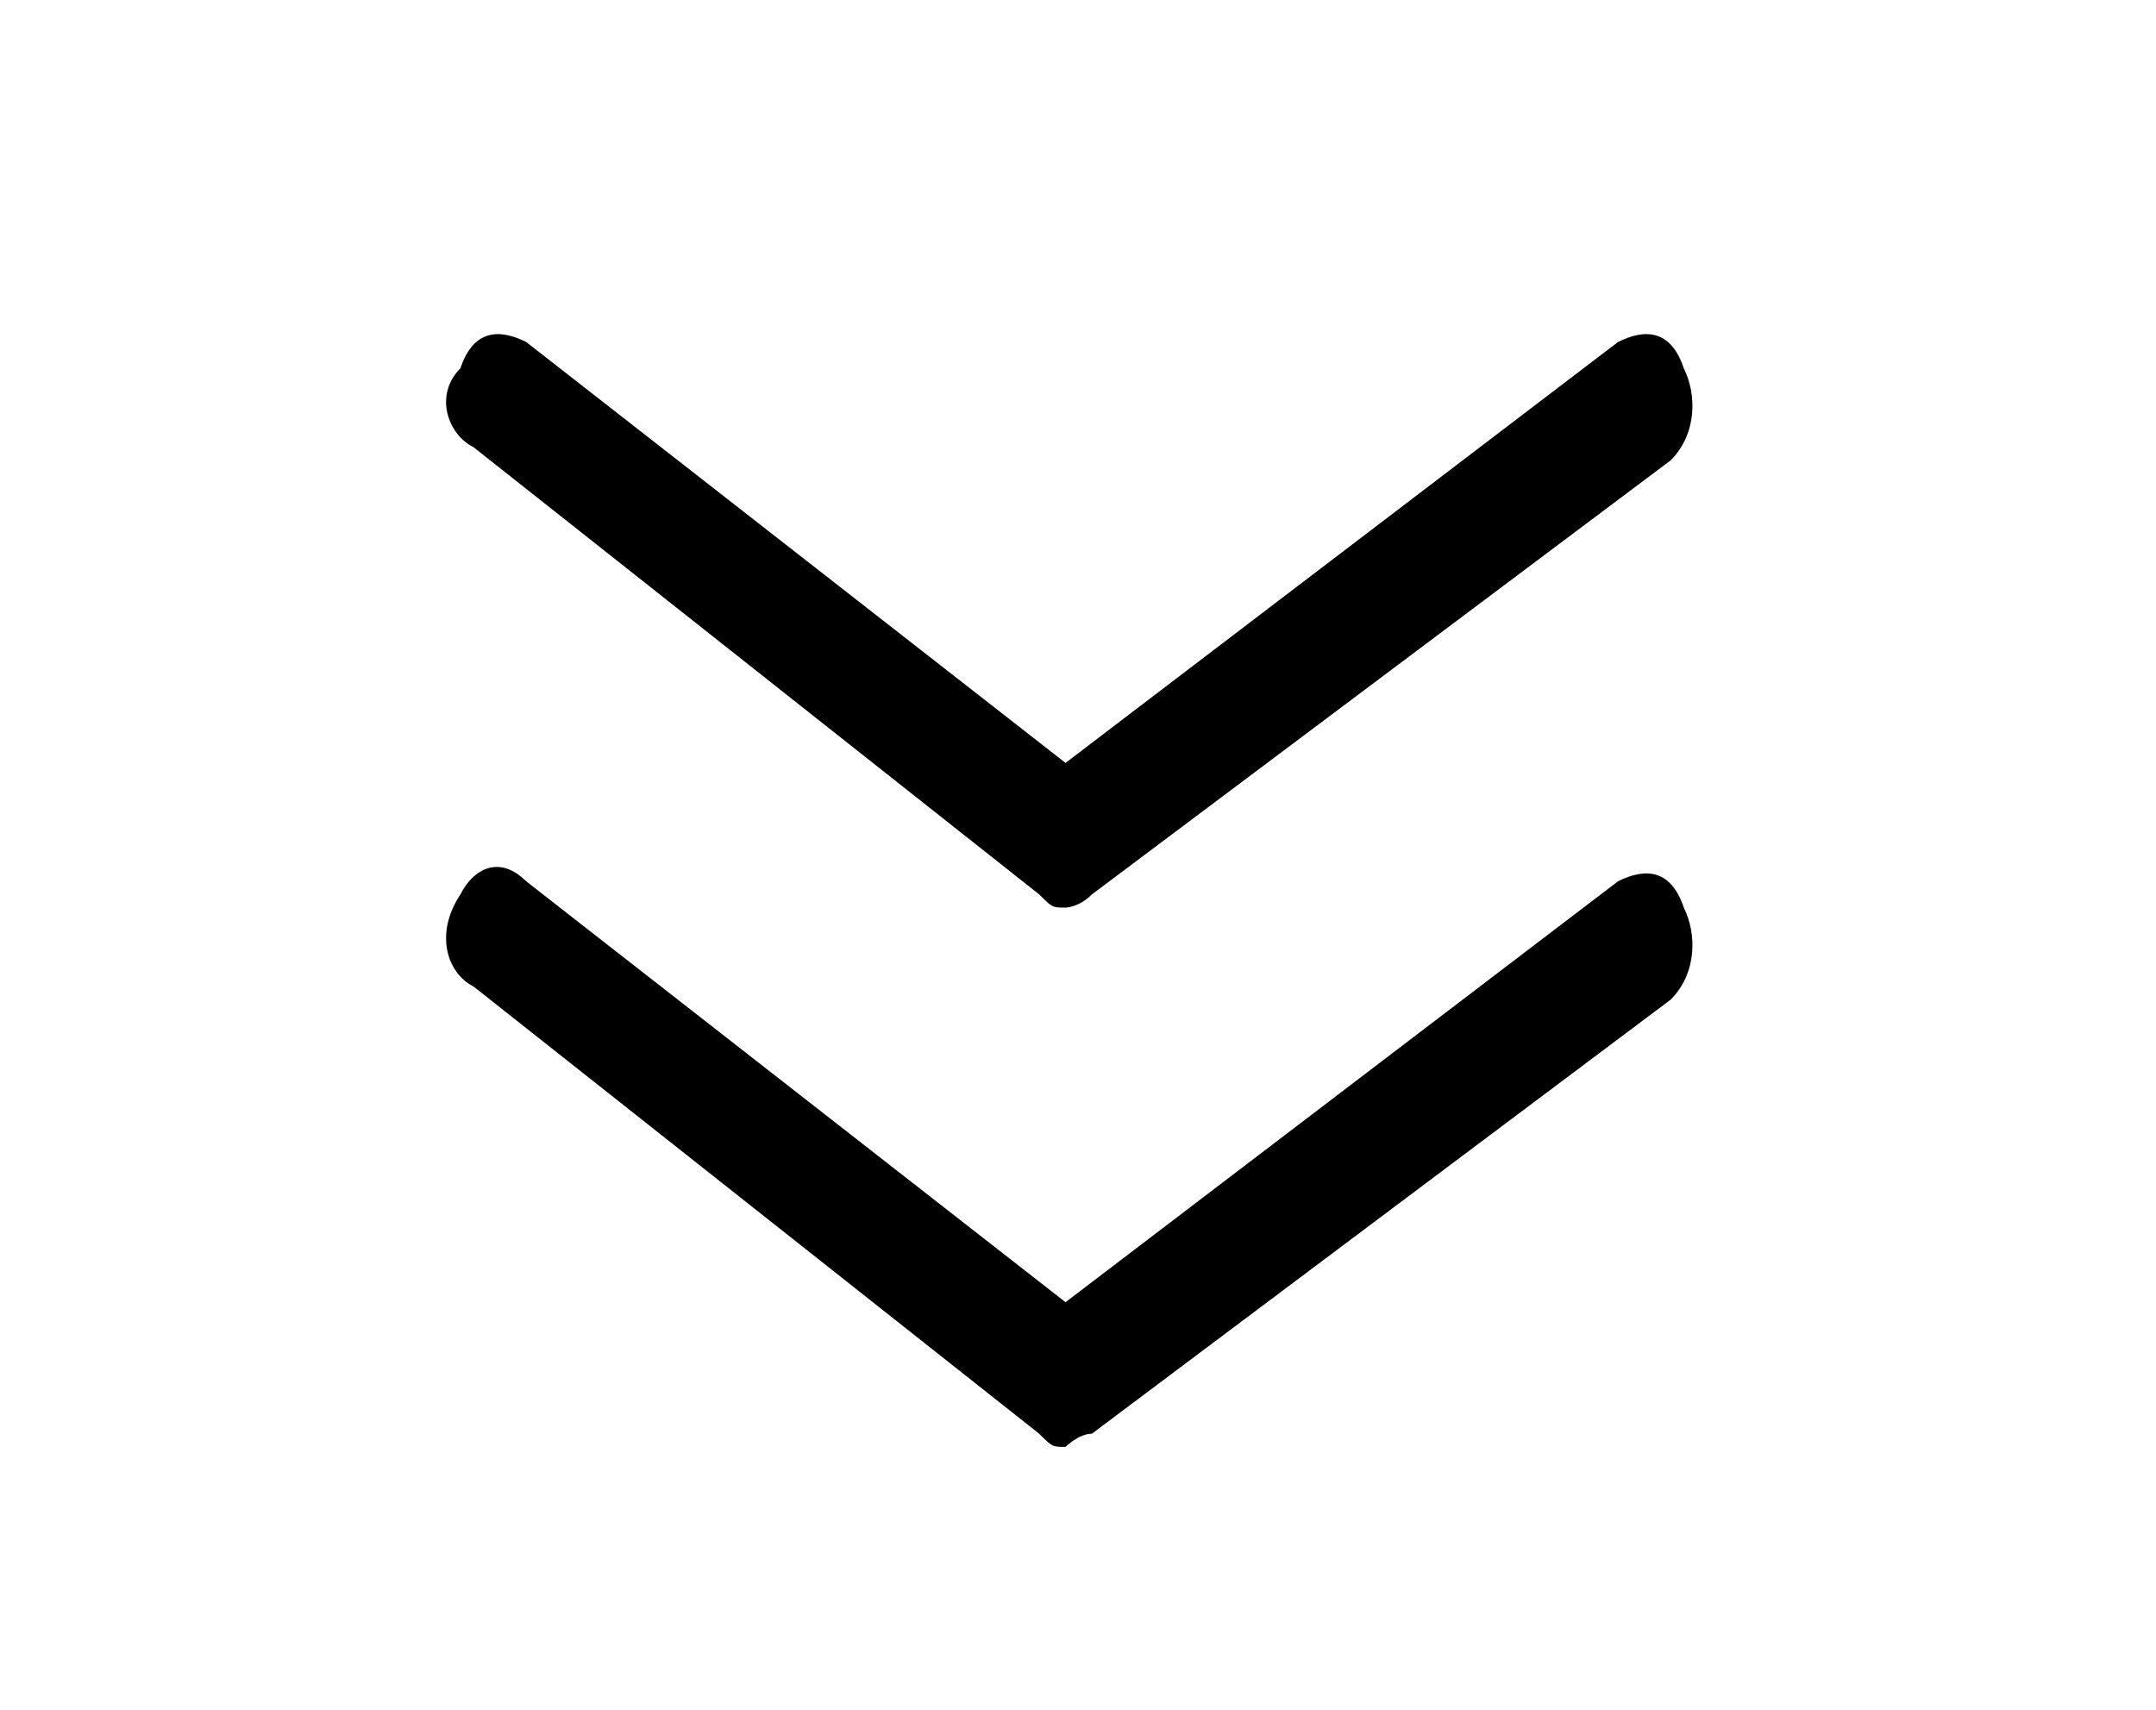
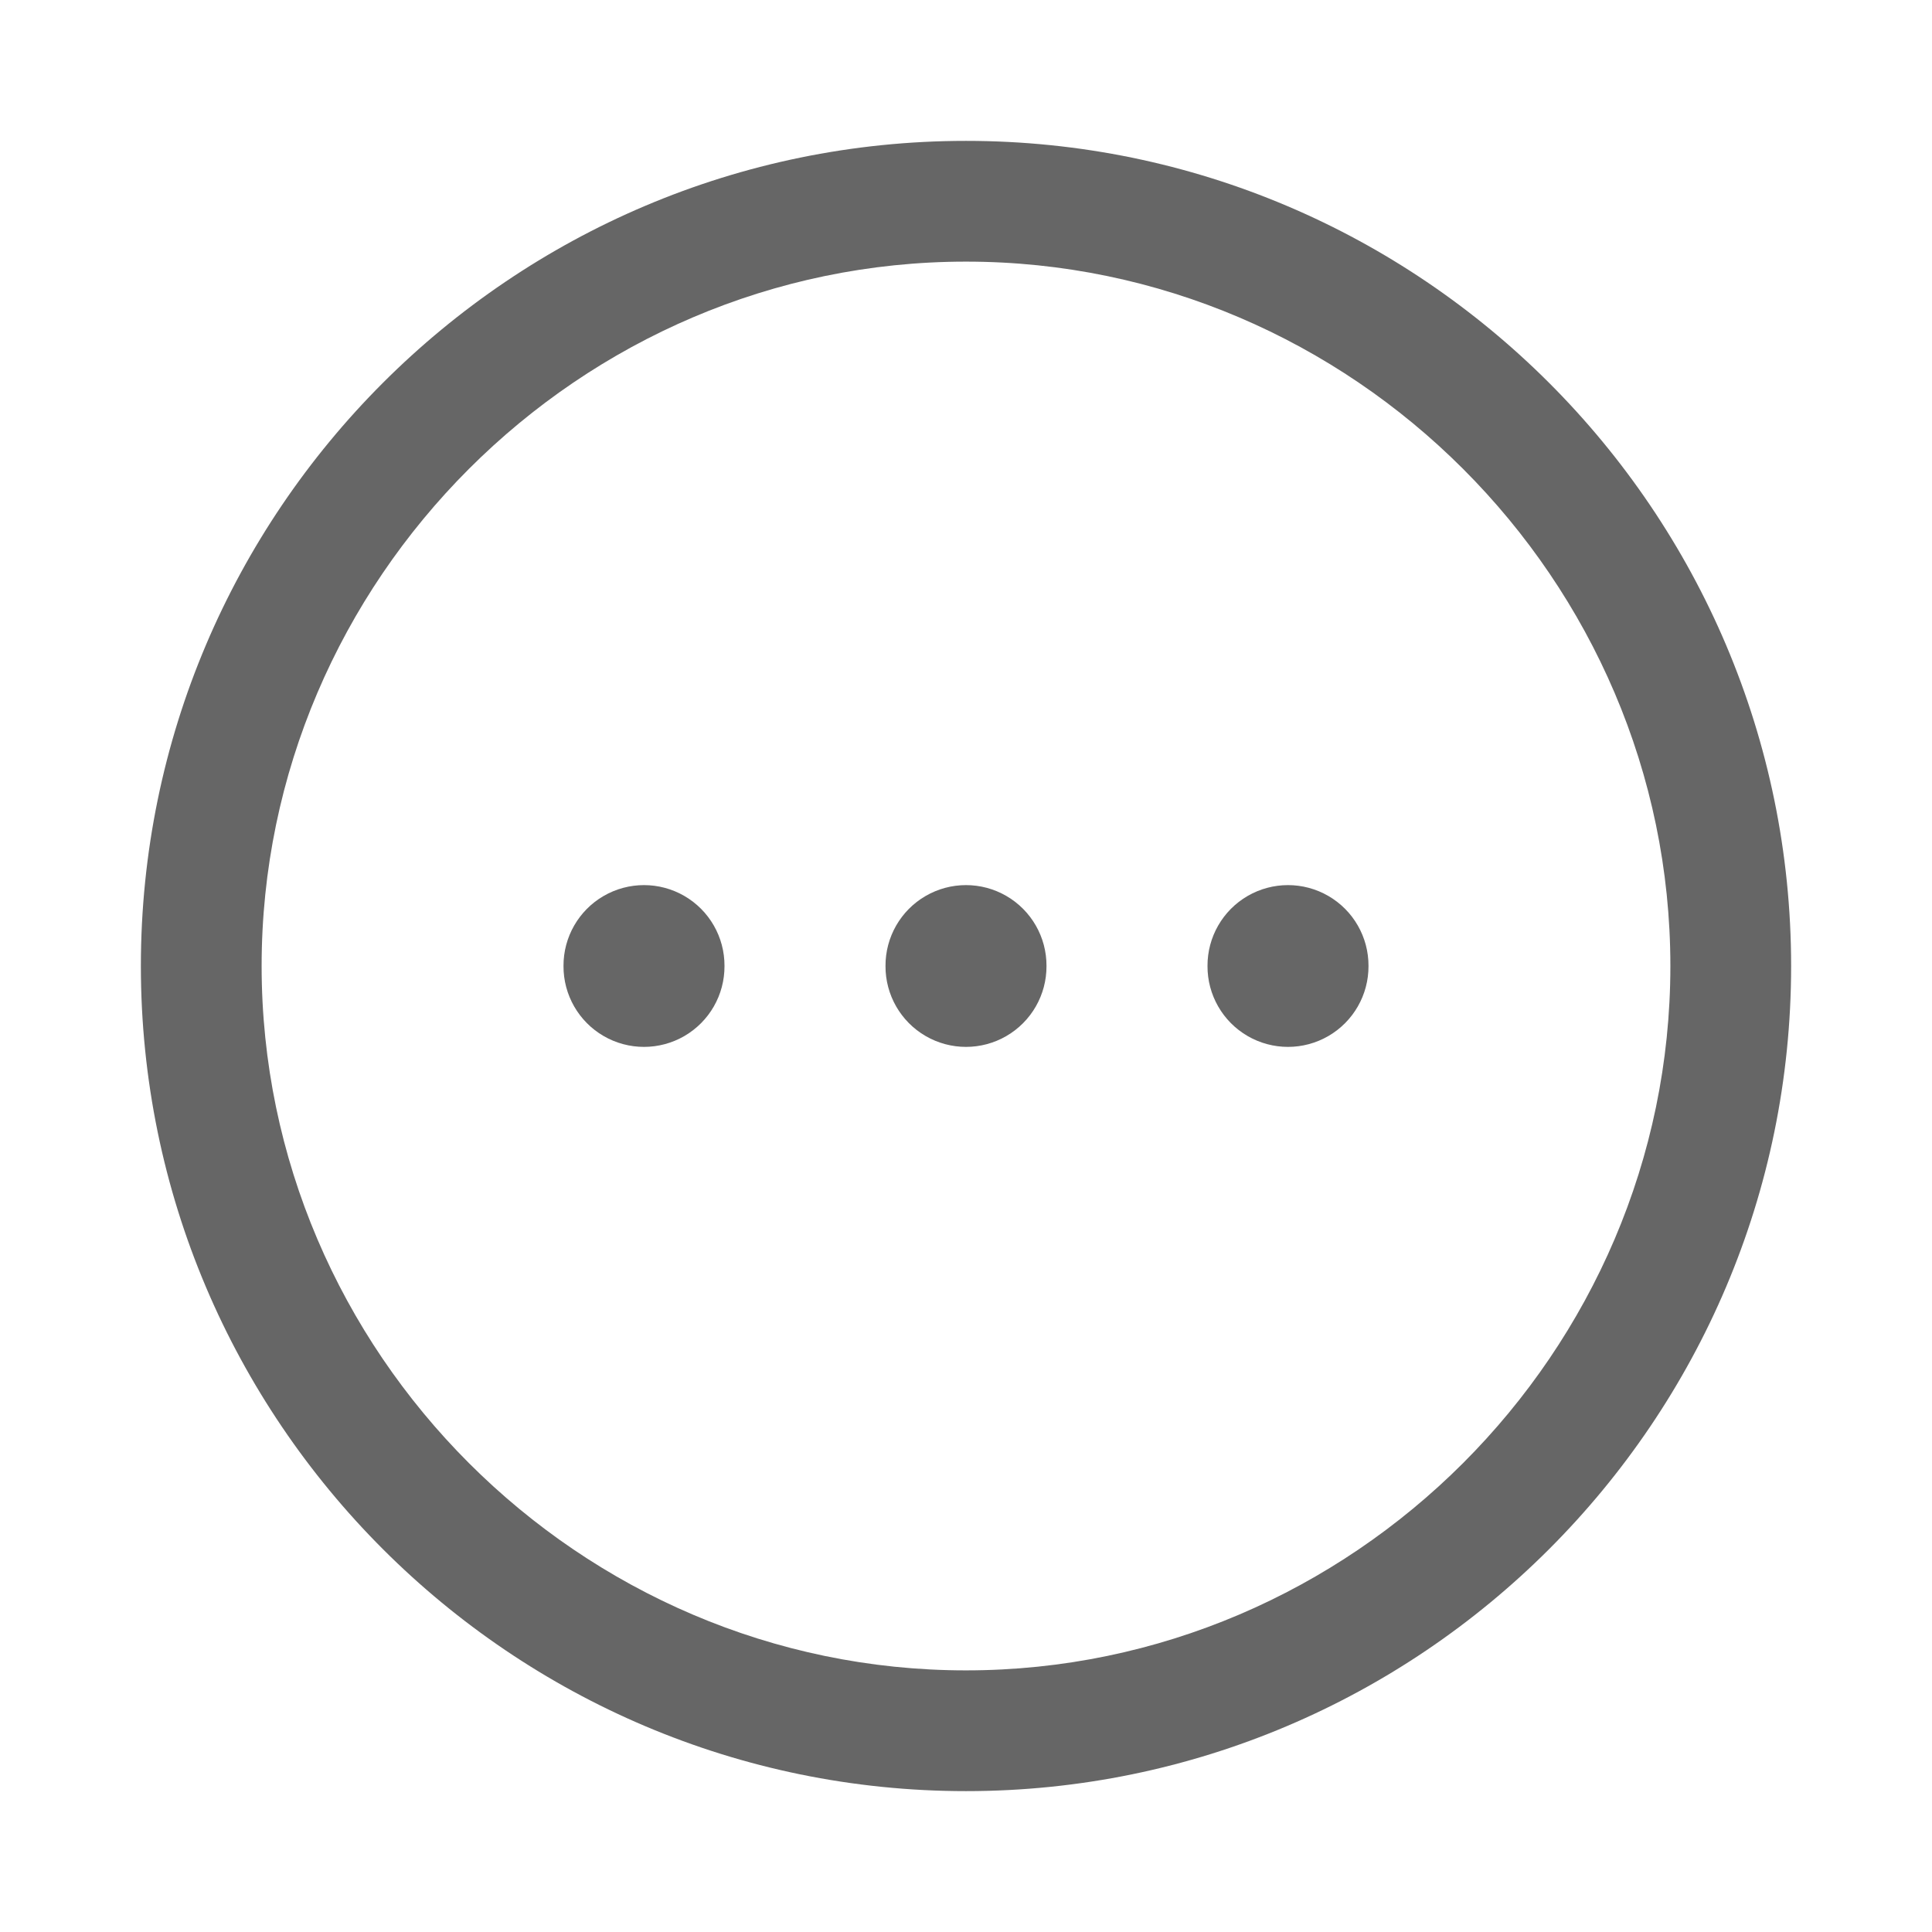
- <svg xmlns="http://www.w3.org/2000/svg" t="1734837280255" class="icon" viewBox="0 0 1291 1024" version="1.1" p-id="5415" width="252.148" height="200">
-   <path d="M638.03 543.508c-7.876 0-7.876 0-15.753-7.877L283.569 267.815c-15.754-7.877-23.63-31.507-7.877-47.261 7.877-23.63 23.631-23.63 39.385-15.754L638.03 456.862 968.86 204.8c15.754-7.877 31.508-7.877 39.385 15.754 7.877 15.754 7.877 39.384-7.877 55.138L653.785 535.631c-7.877 7.877-15.754 7.877-15.754 7.877z" fill="" p-id="5416" />
-   <path d="M638.03 866.462c-7.876 0-7.876 0-15.753-7.877L283.569 590.769c-15.754-7.877-23.63-31.507-7.877-55.138 7.877-15.754 23.631-23.631 39.385-7.877L638.03 779.815l330.83-252.061c15.754-7.877 31.508-7.877 39.385 15.754 7.877 15.754 7.877 39.384-7.877 55.138L653.785 858.585c-7.877 0-15.754 7.877-15.754 7.877z" fill="" p-id="5417" />
+ <svg xmlns="http://www.w3.org/2000/svg" t="1751870975110" class="icon" viewBox="0 0 1024 1024" version="1.1" p-id="10321" width="200" height="200">
+   <path d="M512 74.667C270.933 74.667 74.667 270.933 74.667 512S270.933 949.333 512 949.333 949.333 753.067 949.333 512 753.067 74.667 512 74.667z m0 810.667c-204.8 0-373.333-168.533-373.333-373.333S307.2 138.667 512 138.667 885.333 307.2 885.333 512 716.8 885.333 512 885.333z" fill="#666666" p-id="10322" />
+   <path d="M512 512m-42.667 0a42.667 42.667 0 1 0 85.333 0 42.667 42.667 0 1 0-85.333 0Z" fill="#666666" p-id="10323" />
+   <path d="M341.333 512m-42.667 0a42.667 42.667 0 1 0 85.333 0 42.667 42.667 0 1 0-85.333 0Z" fill="#666666" p-id="10324" />
+   <path d="M682.667 512m-42.667 0a42.667 42.667 0 1 0 85.333 0 42.667 42.667 0 1 0-85.333 0Z" fill="#666666" p-id="10325" />
</svg>
